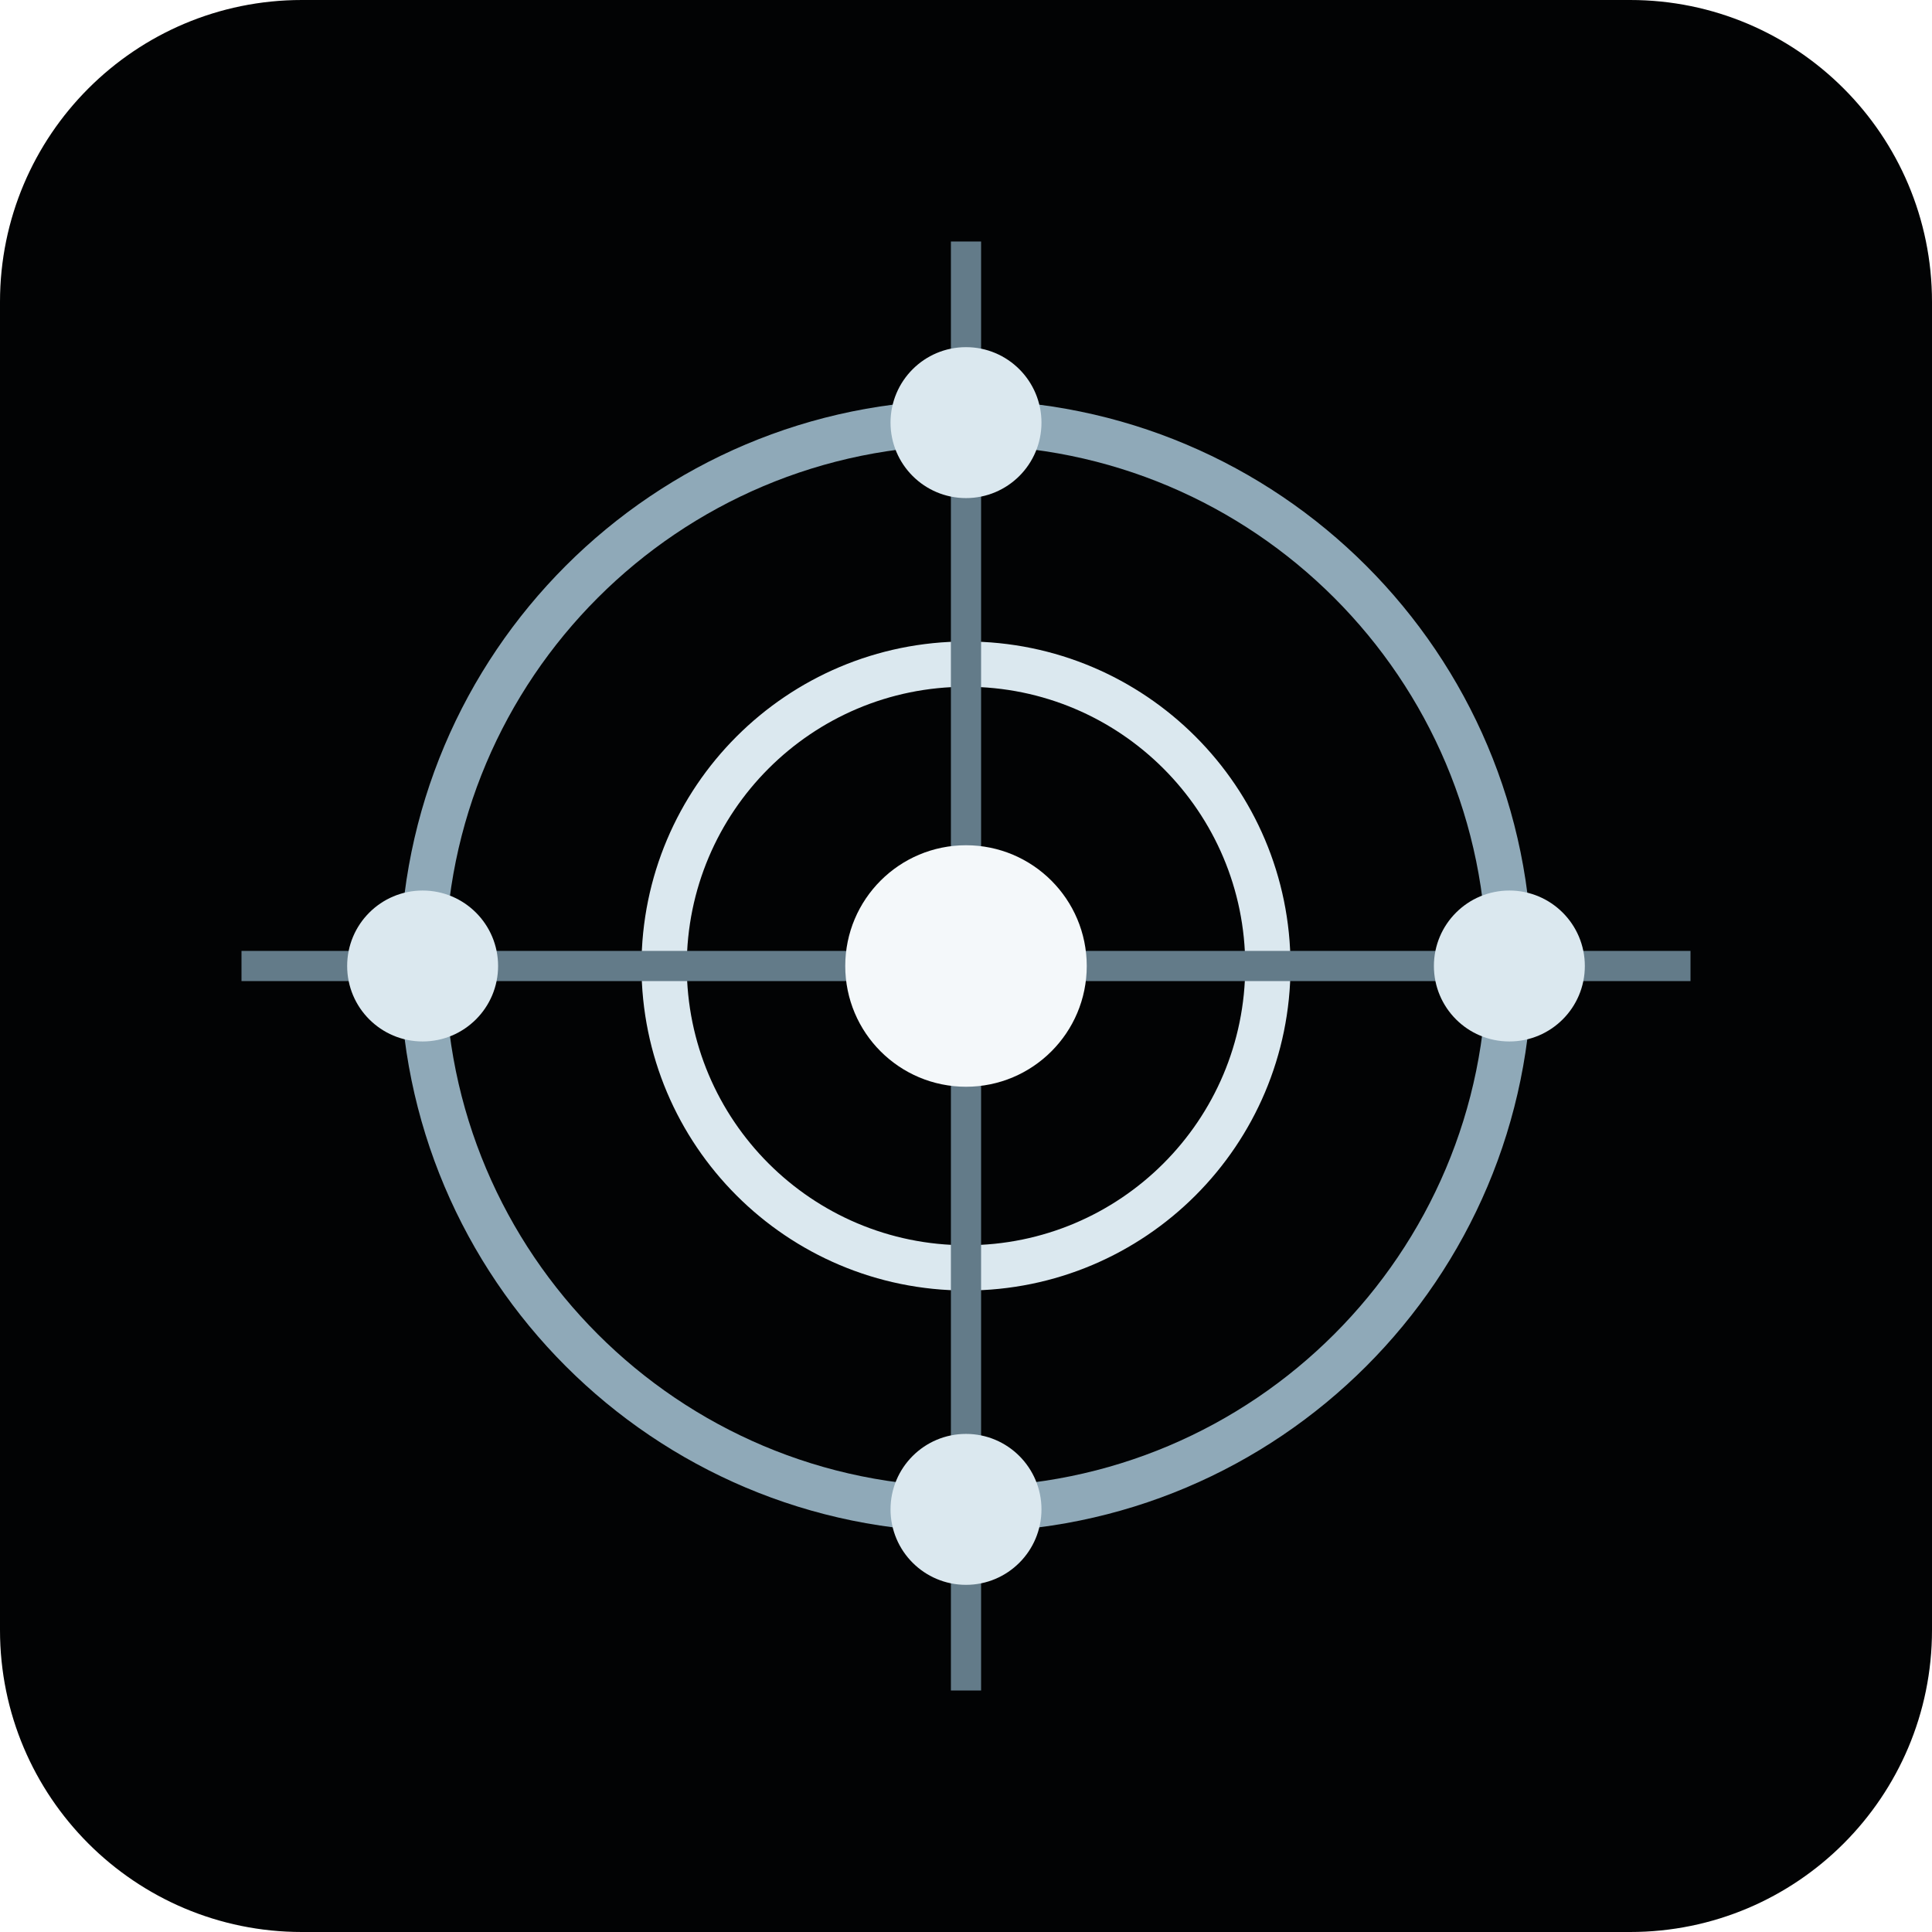
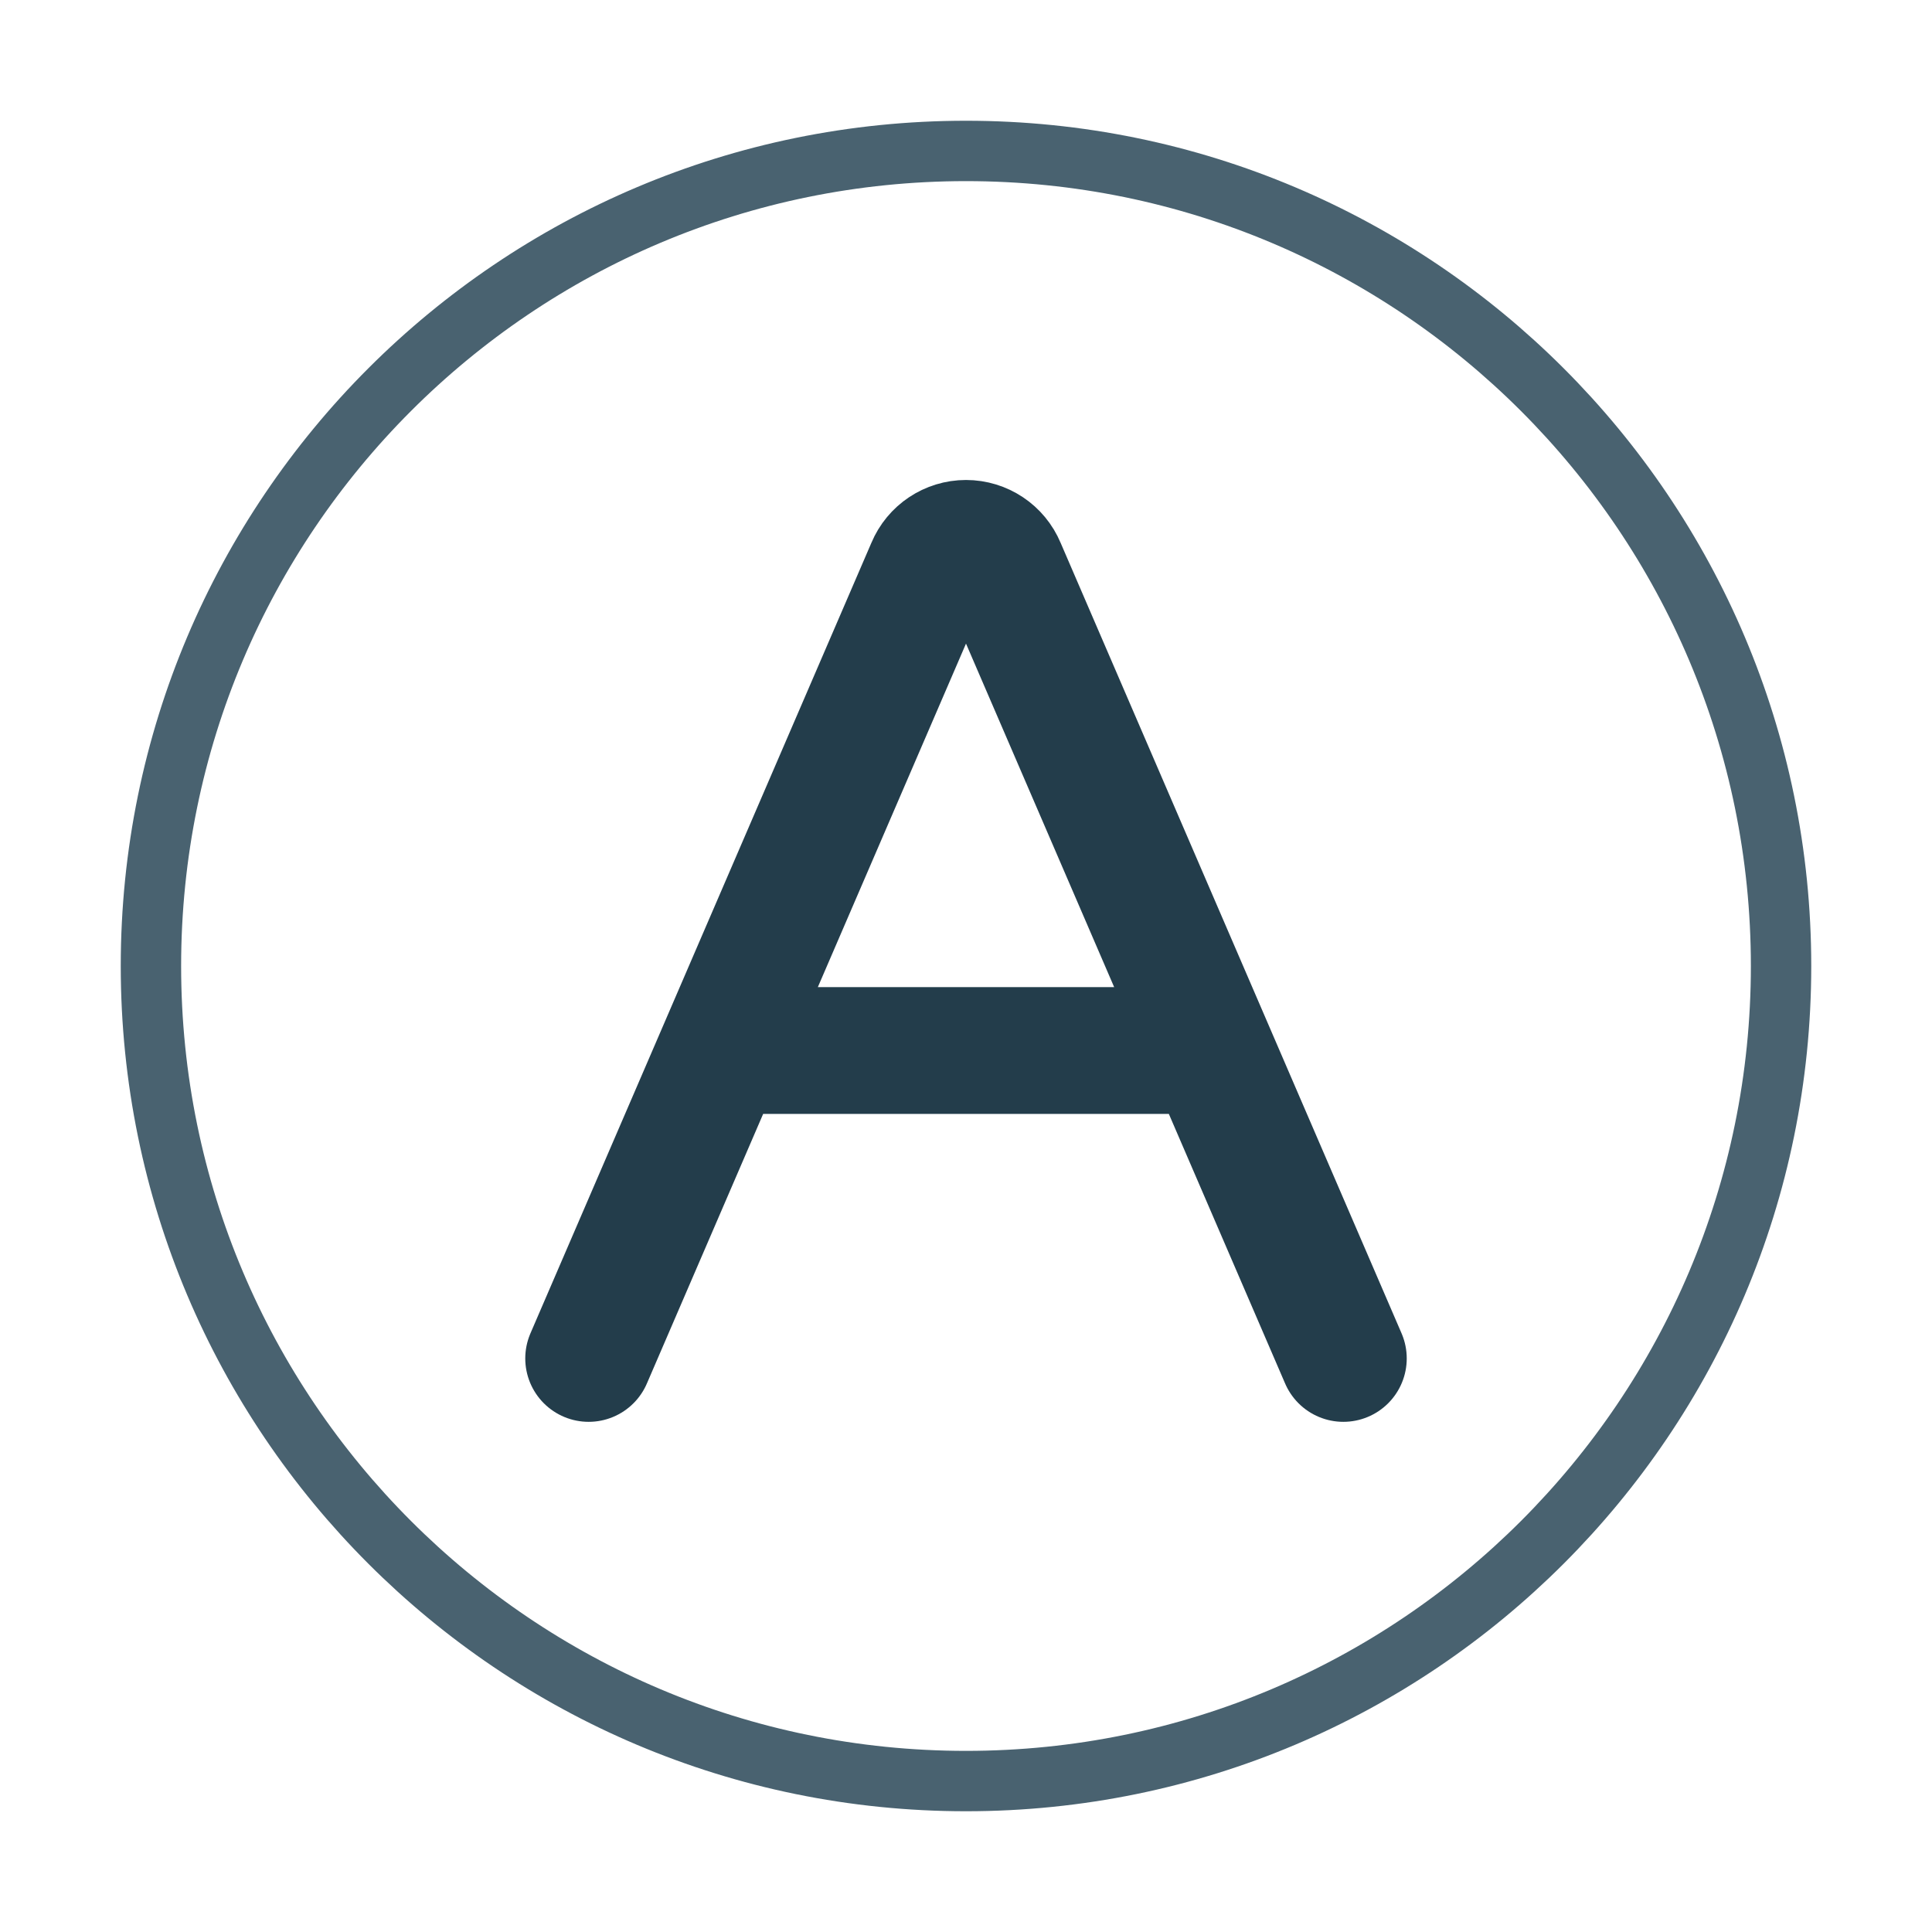
<svg xmlns="http://www.w3.org/2000/svg" viewBox="0 0 64 64">
-   <rect width="64" height="64" rx="10" fill="#020304" />
-   <circle cx="32" cy="32" r="18" fill="none" stroke="#8fa9b8" stroke-width="1.5" />
-   <circle cx="32" cy="32" r="10" fill="none" stroke="#dbe8ef" stroke-width="1.5" />
-   <path d="M32 8v48M8 32h48" stroke="#637b89" stroke-width="1" />
-   <circle cx="32" cy="32" r="4" fill="#f4f8fa" />
-   <circle cx="32" cy="14" r="2.5" fill="#dbe8ef" />
-   <circle cx="50" cy="32" r="2.5" fill="#dbe8ef" />
-   <circle cx="32" cy="50" r="2.5" fill="#dbe8ef" />
-   <circle cx="14" cy="32" r="2.5" fill="#dbe8ef" />
+   <style>
+     .ring { stroke: #496270; }
+     .mark { stroke: #233d4b; }
+     @media (prefers-color-scheme: dark) {
+       .ring { stroke: #8ca9b9; }
+       .mark { stroke: #eef7fb; }
+     }
+   </style>
+   <circle class="ring" cx="32" cy="32" r="27" fill="none" stroke-width="2" />
+   <path class="mark" d="M19.5 45 30.8 18.8a1.3 1.3 0 0 1 2.4 0L44.5 45M24.8 34.8h14.4" fill="none" stroke-width="4.2" stroke-linecap="round" stroke-linejoin="round" />
</svg>
